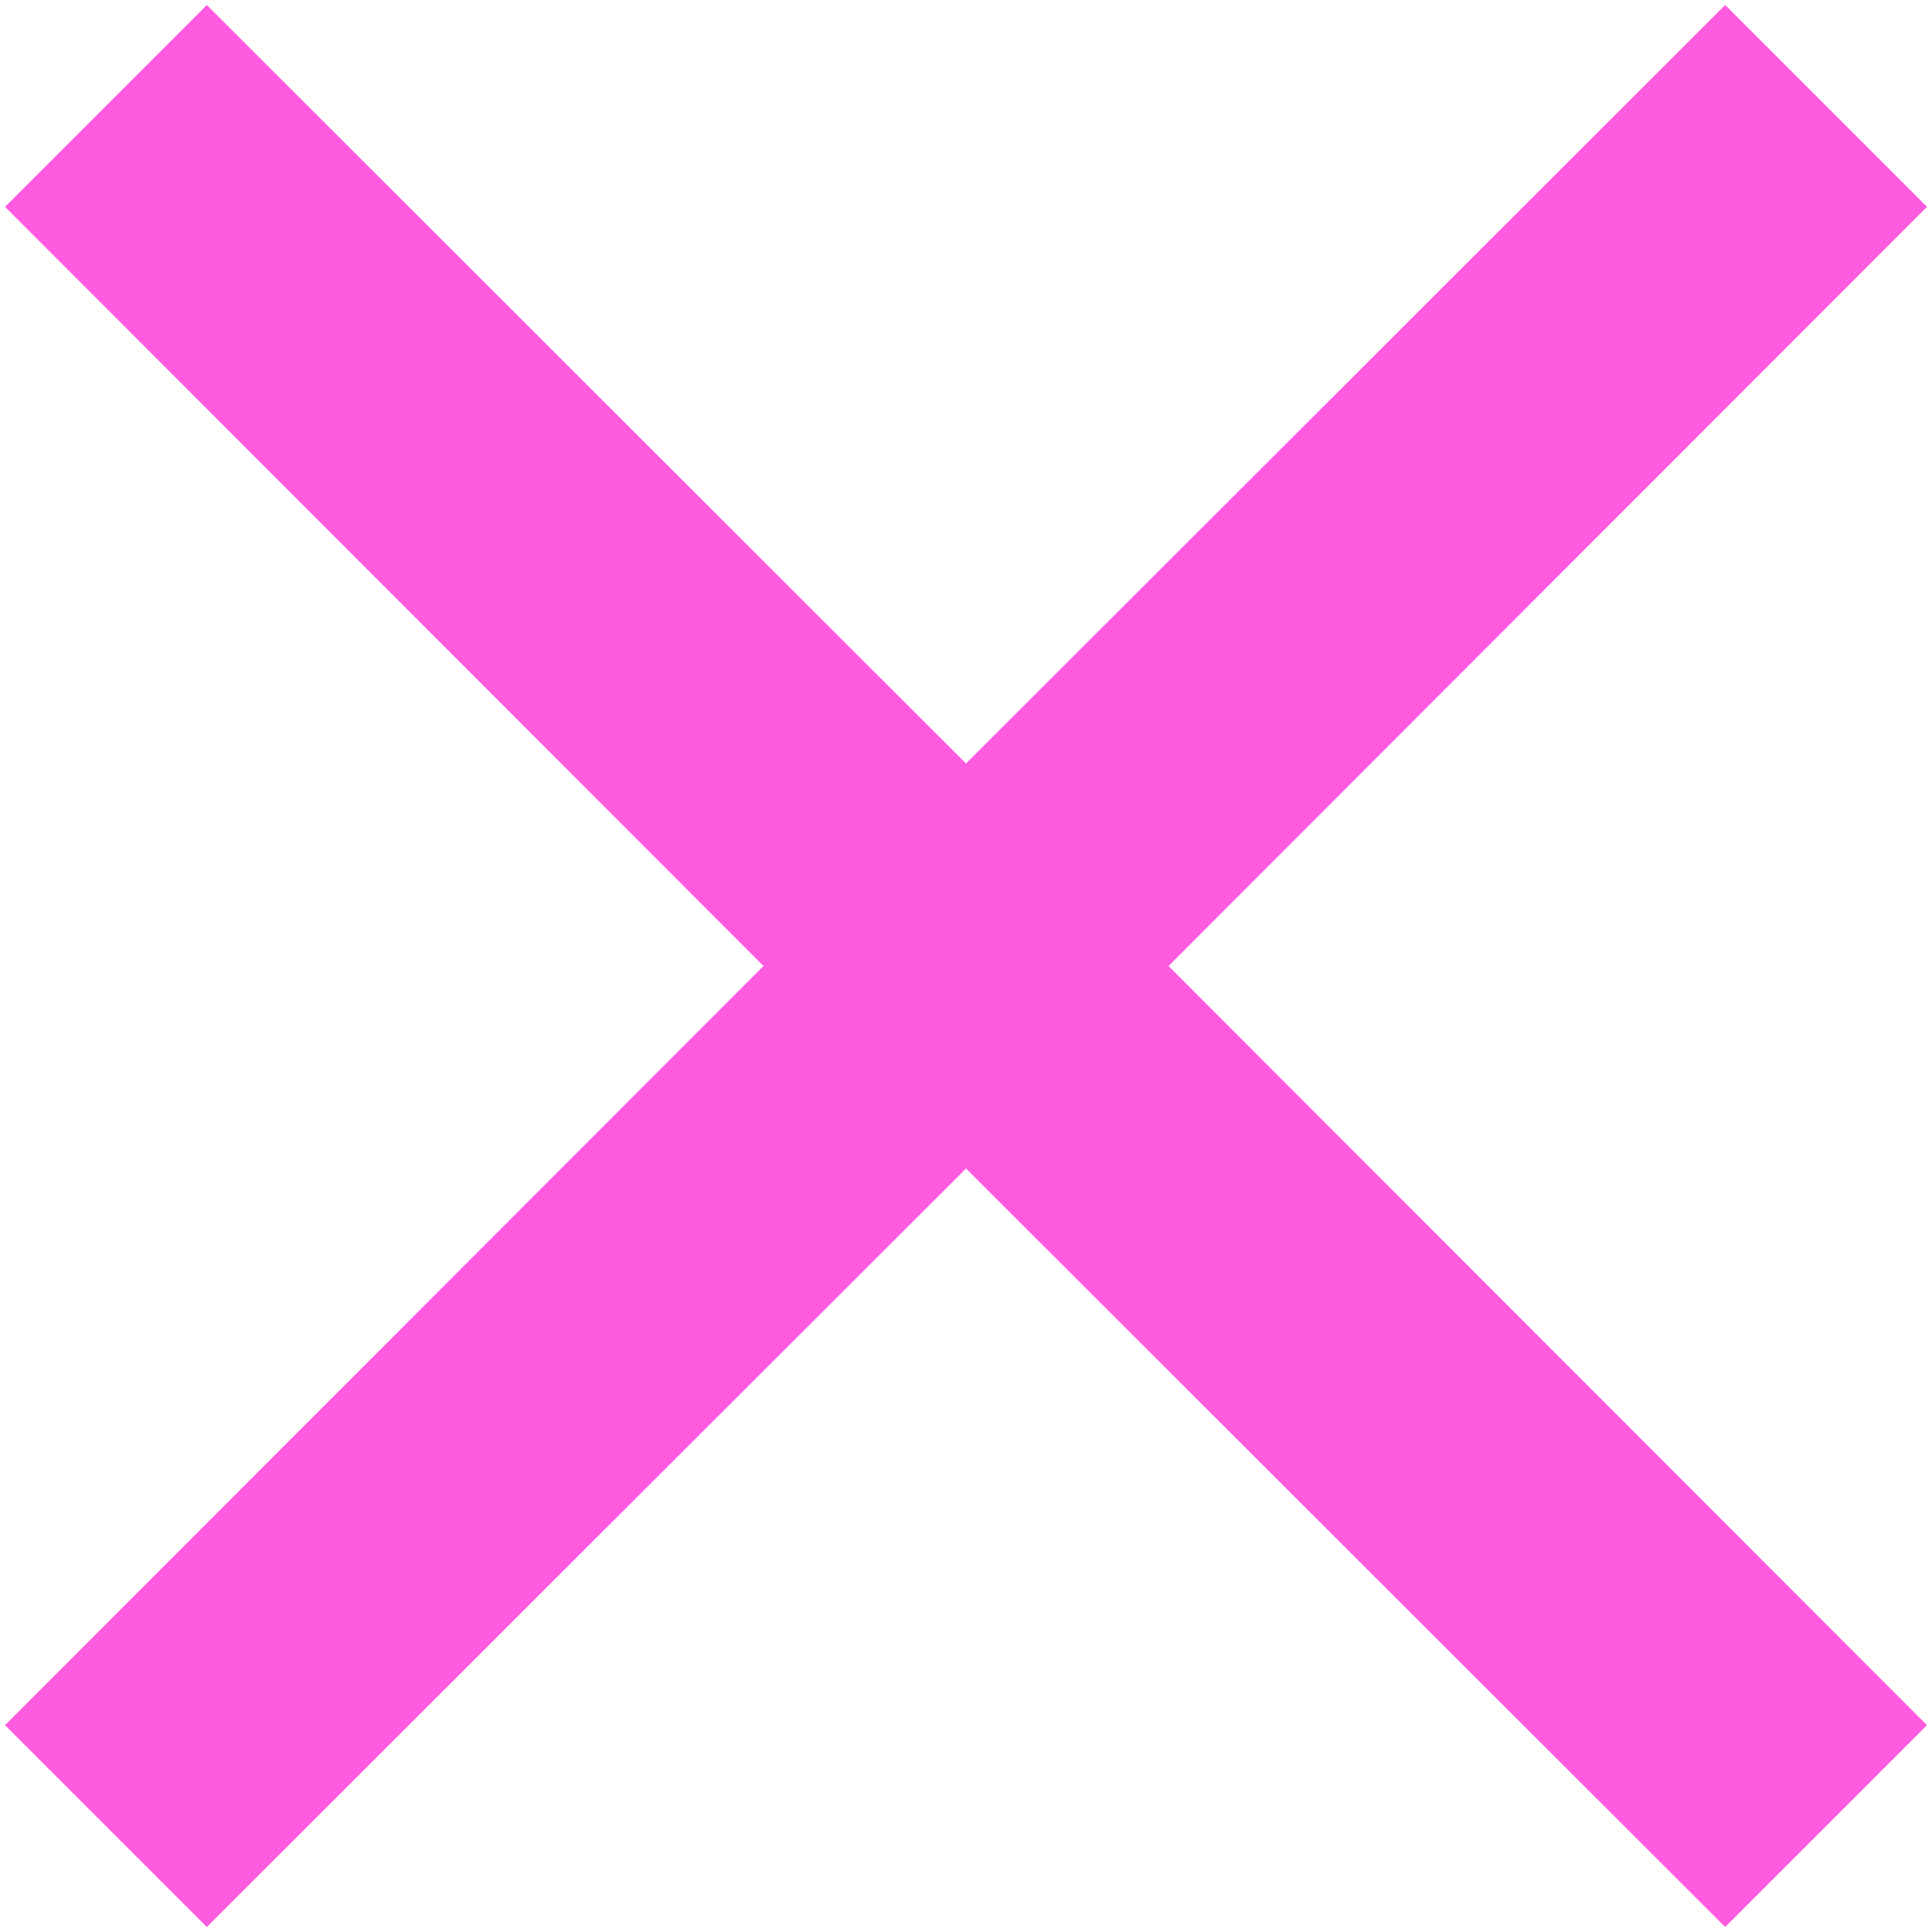
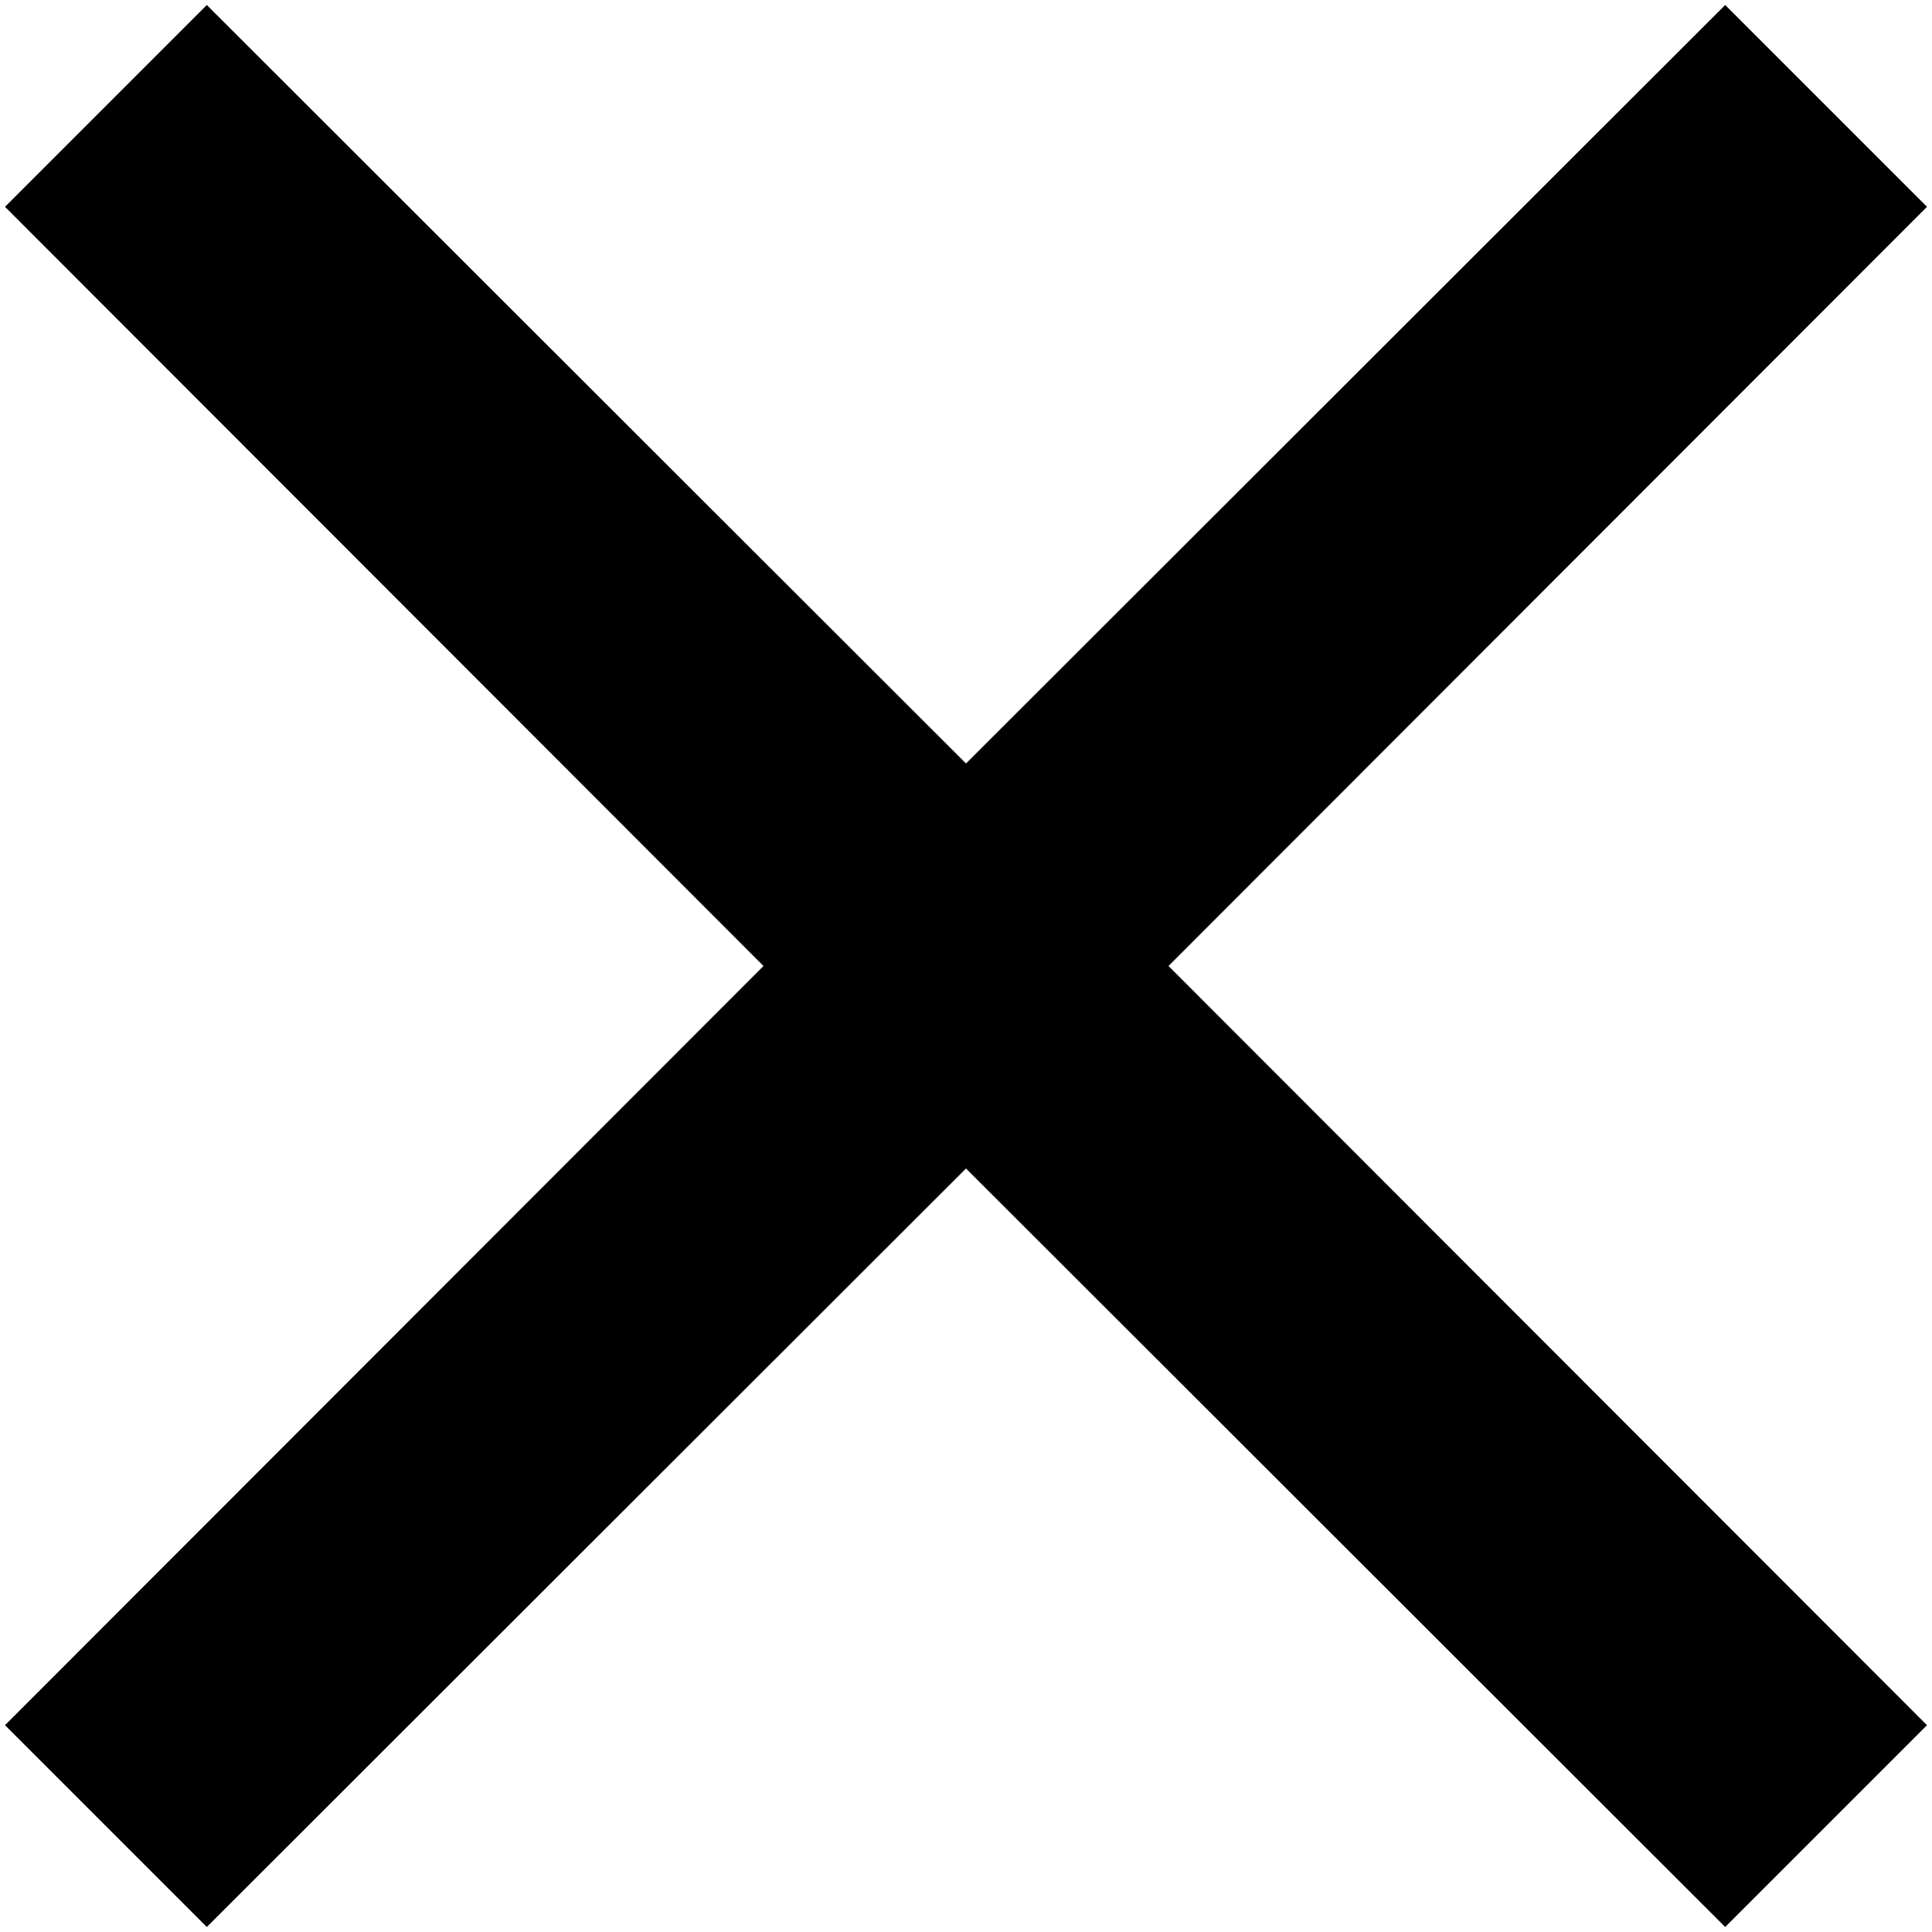
<svg xmlns="http://www.w3.org/2000/svg" id="Ebene_1" data-name="Ebene 1" viewBox="0 0 27 27">
  <defs>
-     <style>.cls-1{fill:#ff5bdf;}</style>
+     <style />
  </defs>
  <polygon class="cls-1" points="26.93 2.89 24.11 0.07 13.5 10.67 2.89 0.07 0.07 2.89 10.67 13.5 0.07 24.11 2.89 26.93 13.5 16.33 24.11 26.93 26.93 24.11 16.33 13.5 26.93 2.89" />
</svg>
